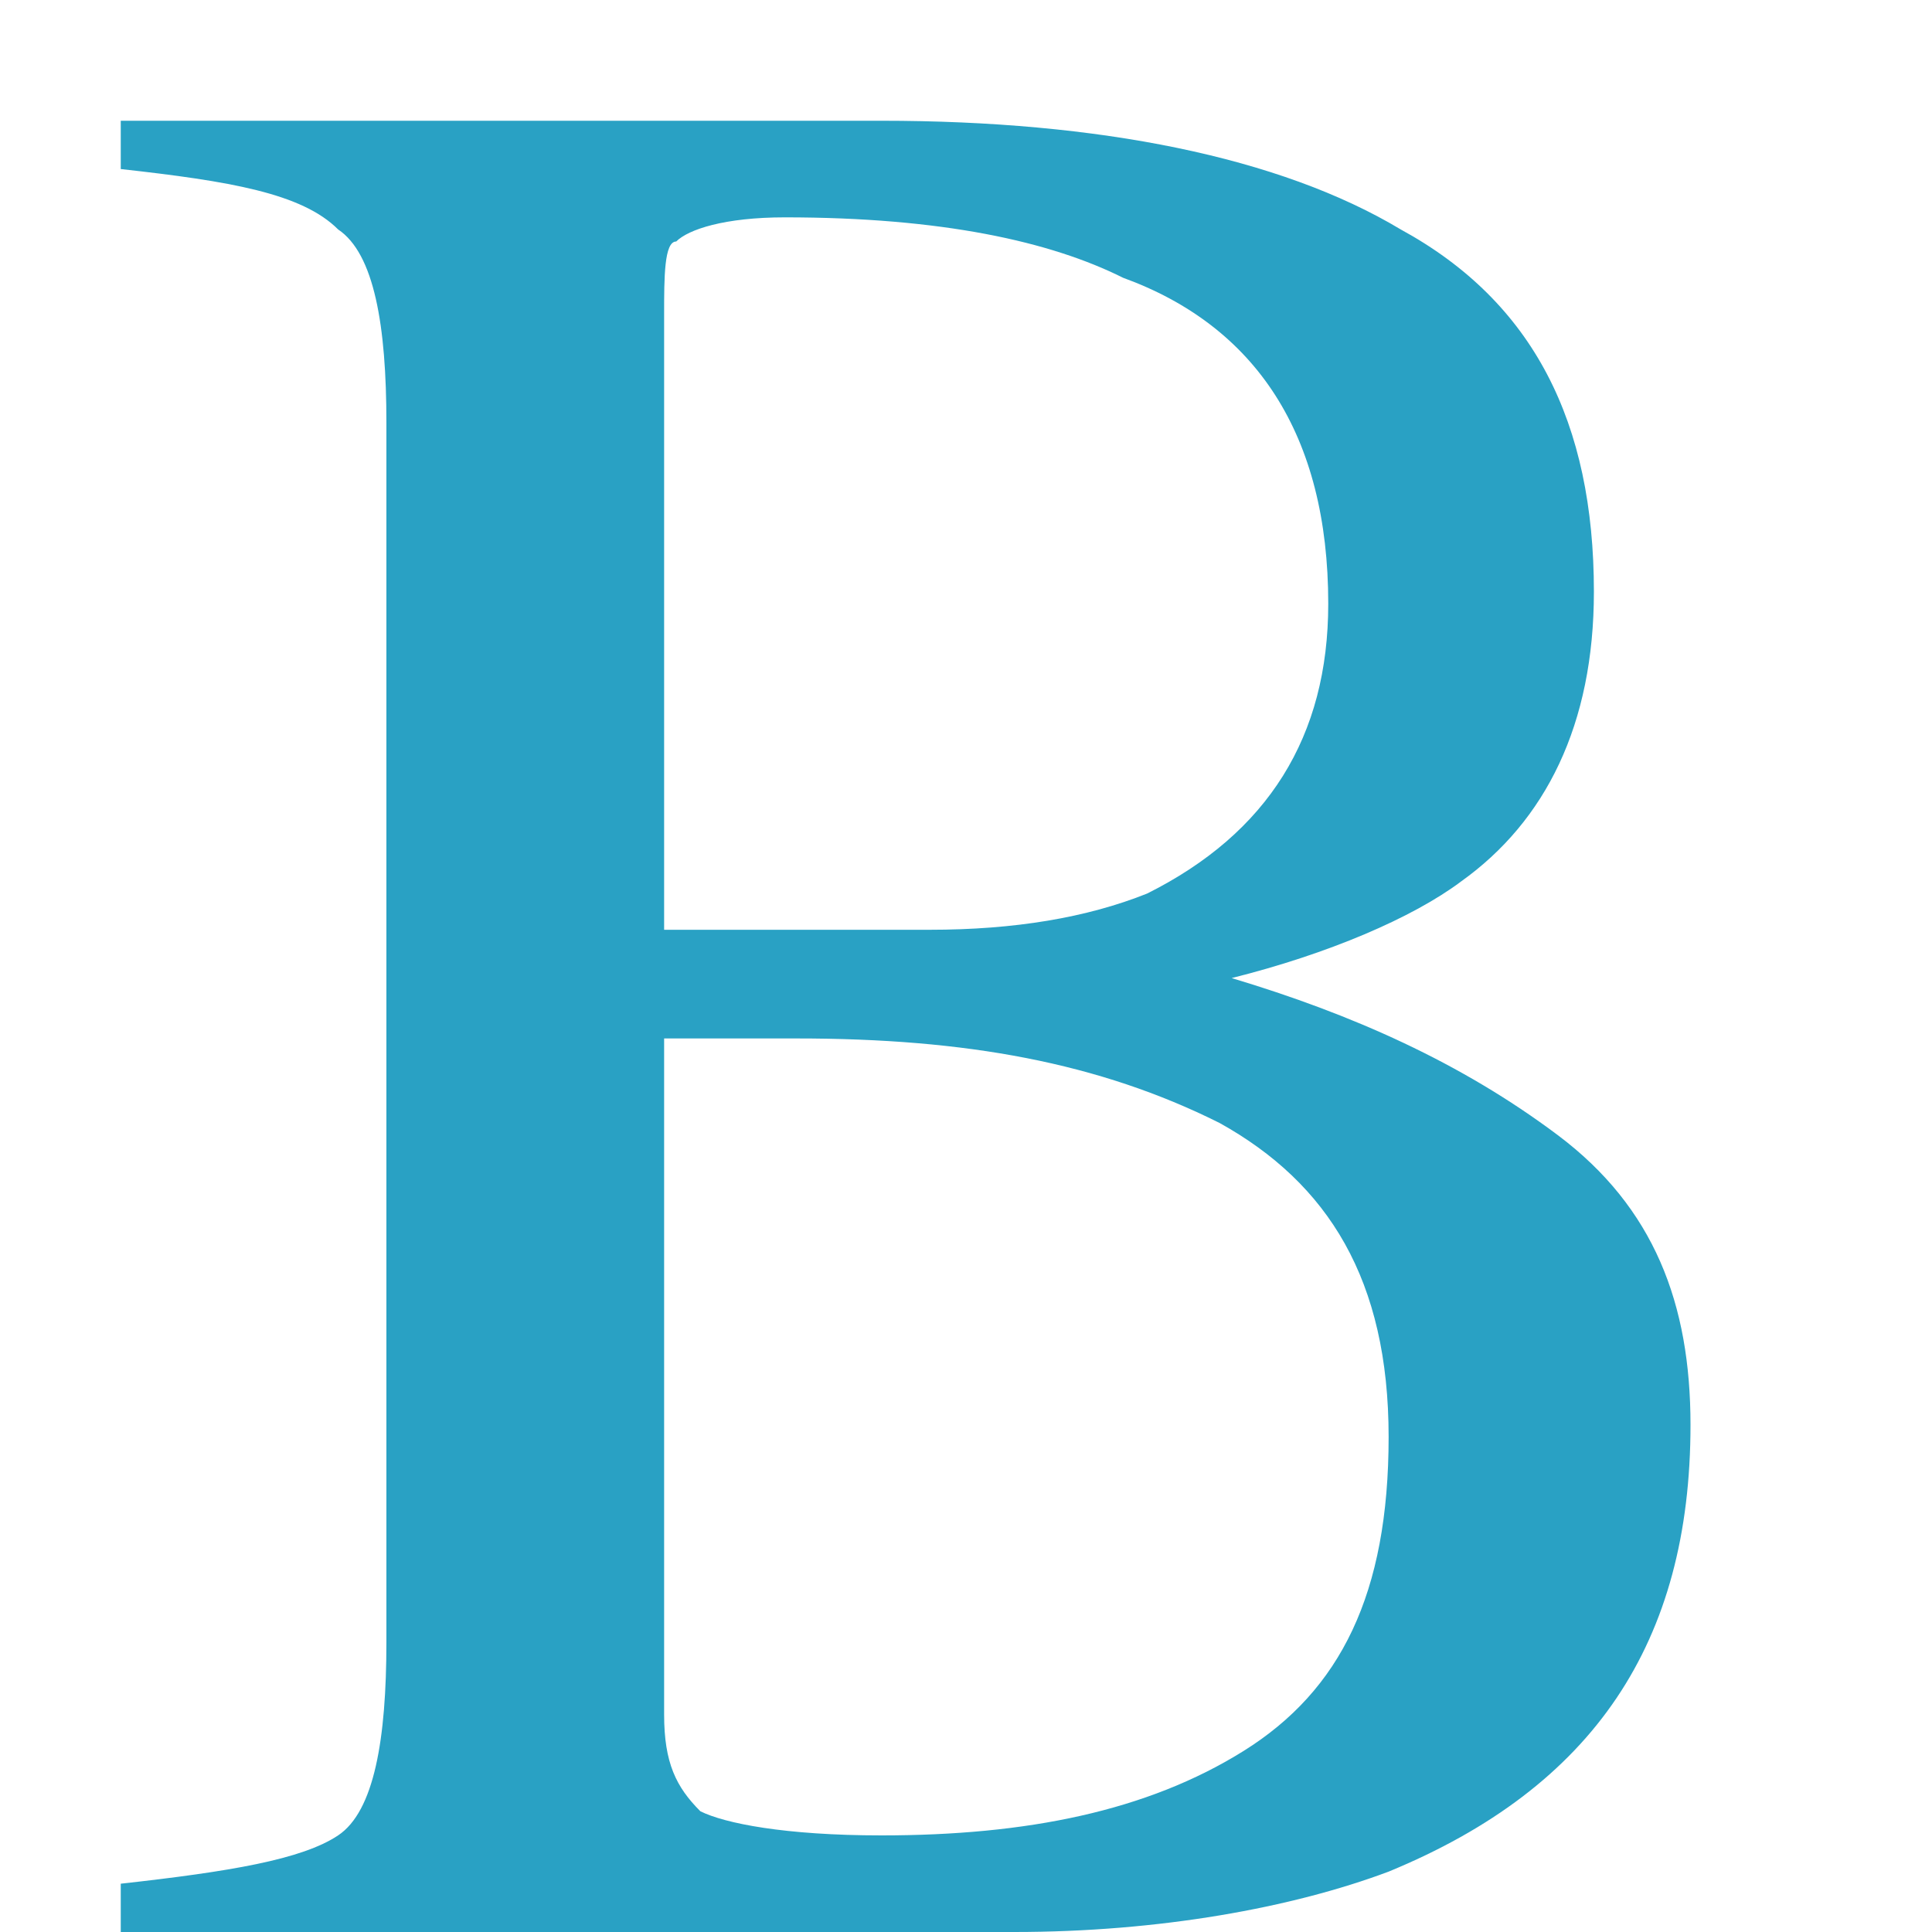
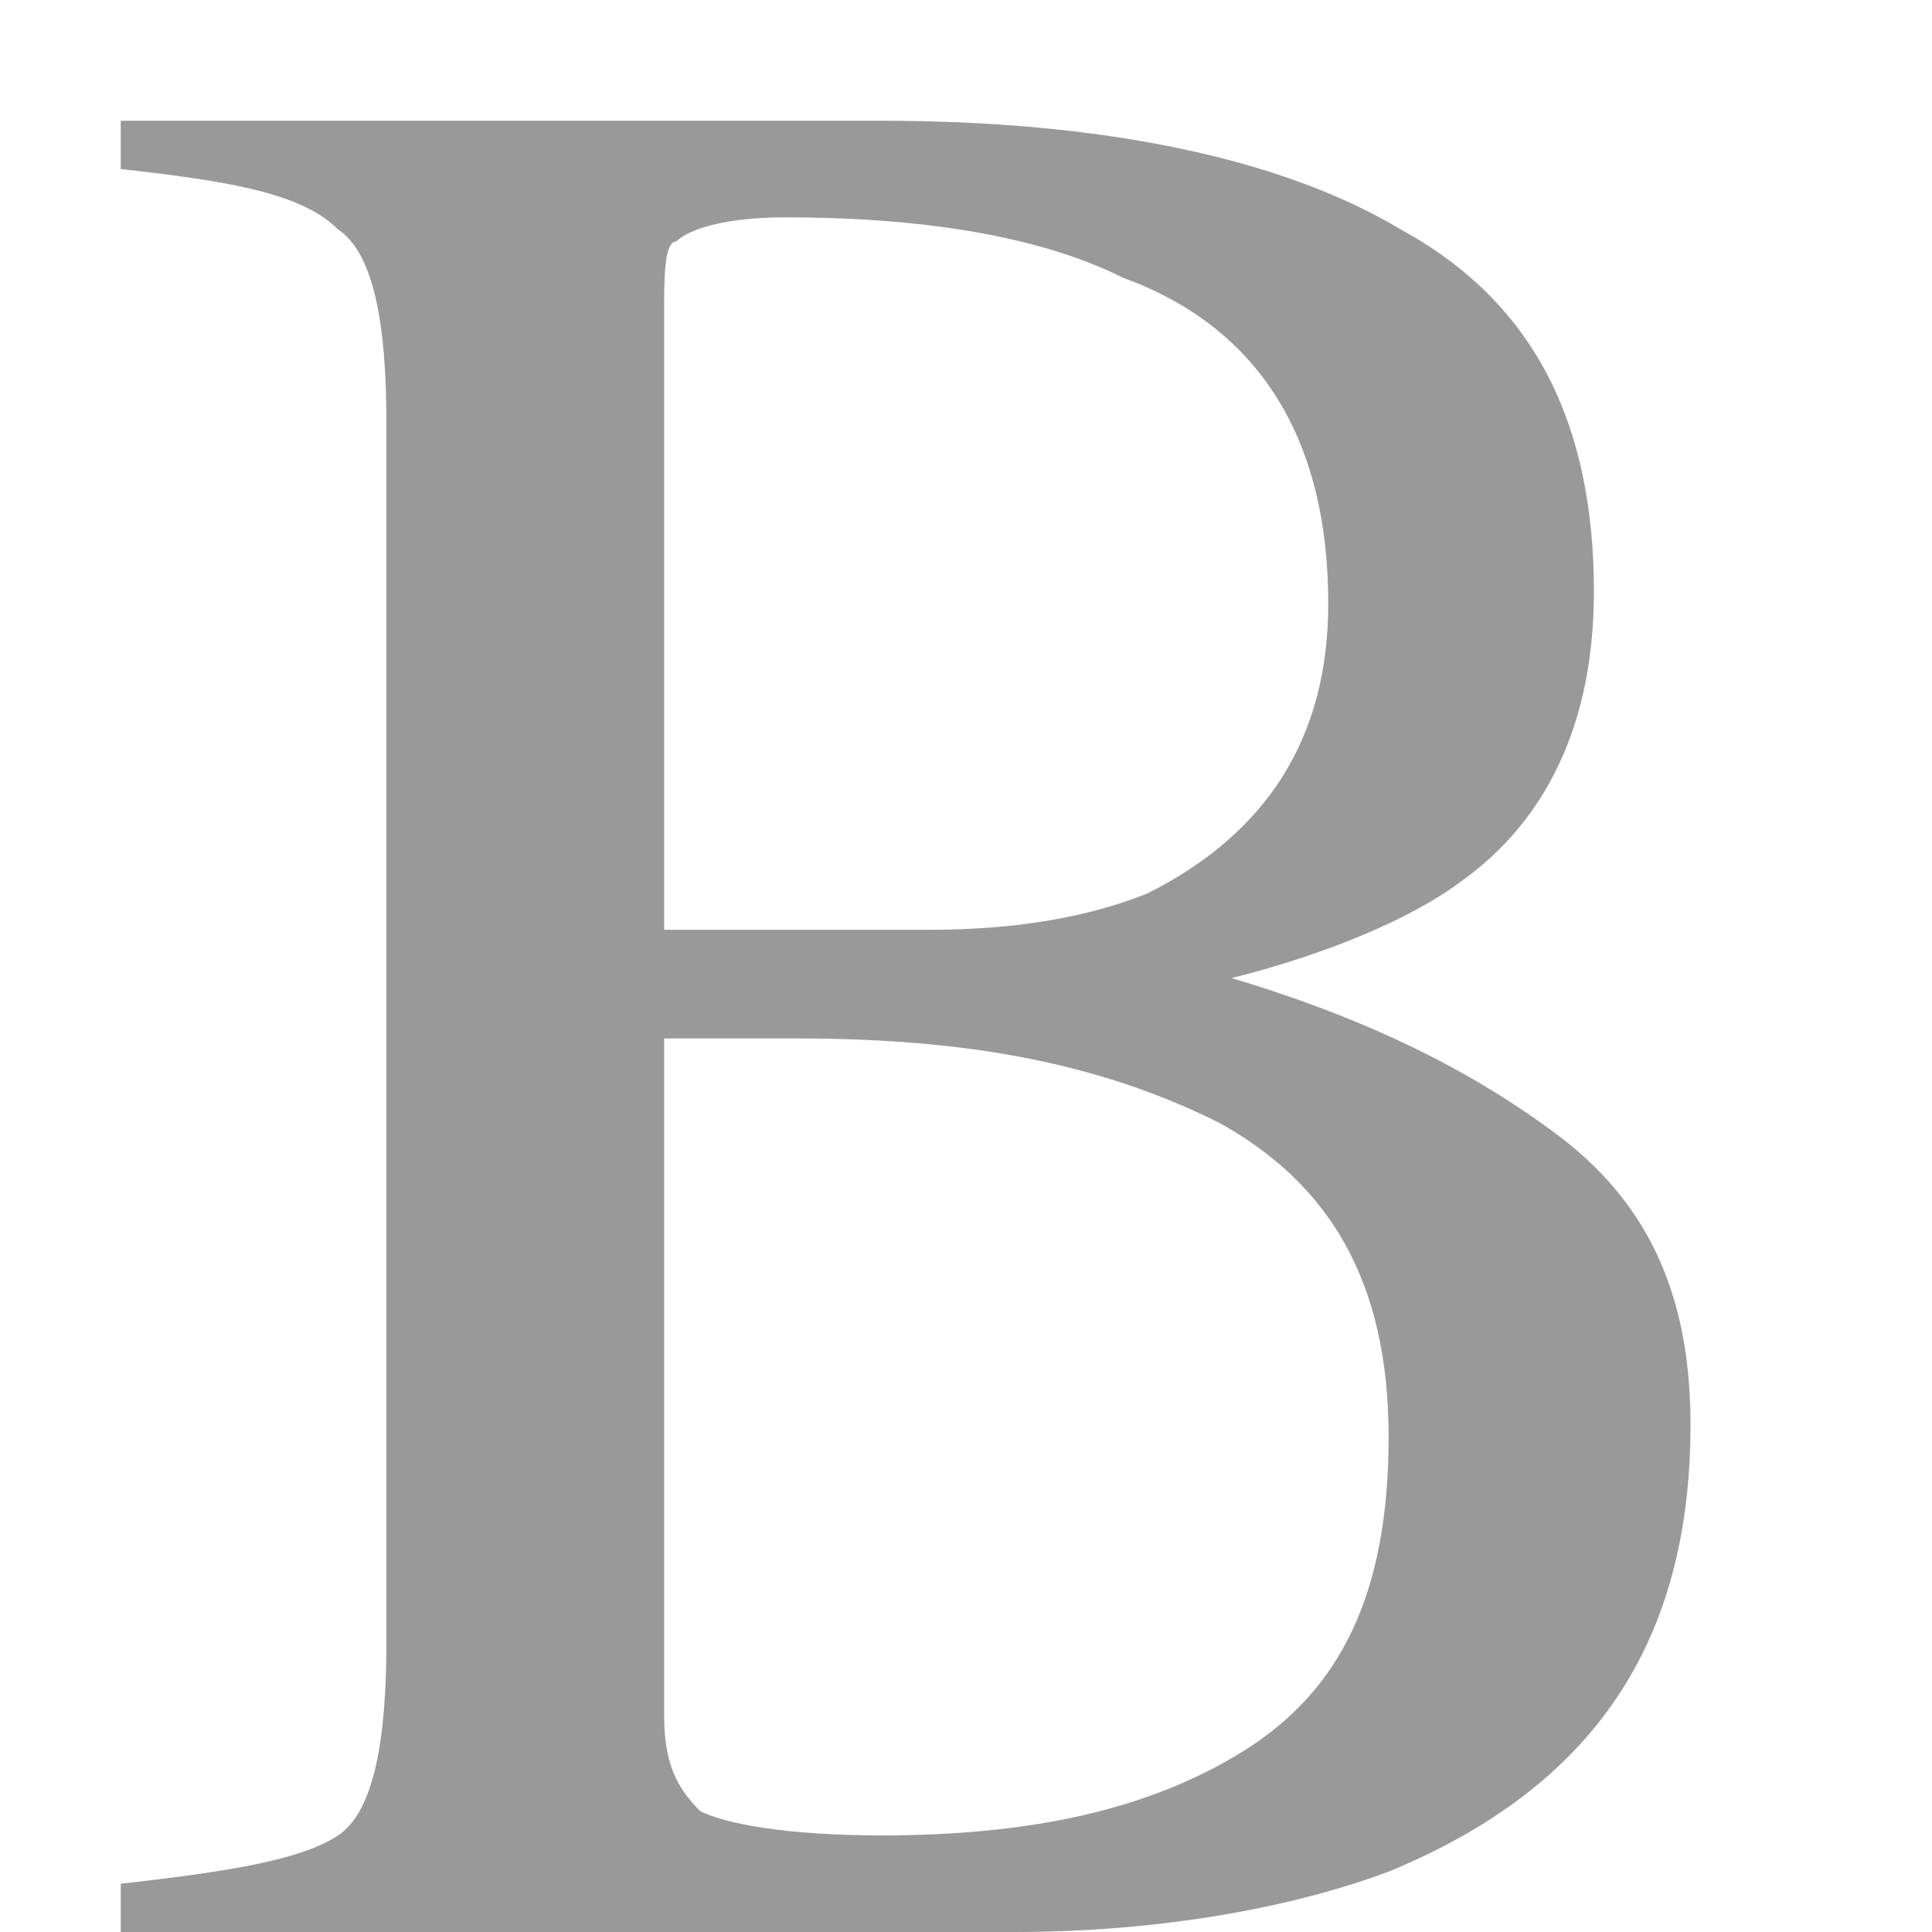
- <svg xmlns="http://www.w3.org/2000/svg" version="1.1" x="0px" y="0px" width="16px" height="16px" viewBox="-1 -1 16 16" style="overflow:visible;enable-background:new -1 -1 16 16;" xml:space="preserve" preserveAspectRatio="xMinYMid meet">
-   <defs>
- </defs>
-   <path style="fill:#29a1c4;" d="M0,14.6c0.9-0.1,1.5-0.2,1.8-0.4s0.4-0.8,0.4-1.6V2.5c0-0.8-0.1-1.4-0.4-1.6C1.5,0.6,0.9,0.5,0,0.4V0  h6.3c1.8,0,3.3,0.3,4.3,0.9c1.1,0.6,1.6,1.6,1.6,3c0,1.1-0.4,1.9-1.1,2.4c-0.4,0.3-1.1,0.6-1.9,0.8c1,0.3,1.9,0.7,2.7,1.3  C12.7,9,13,9.8,13,10.8c0,1.8-0.8,3-2.5,3.7C9.7,14.8,8.6,15,7.4,15H0V14.6z M8.5,6.4C9.5,5.9,10,5.1,10,4c0-1.4-0.6-2.3-1.7-2.7  C7.7,1,6.8,0.8,5.5,0.8C5,0.8,4.7,0.9,4.6,1C4.5,1,4.5,1.3,4.5,1.6v5.1l2.2,0C7.4,6.7,8,6.6,8.5,6.4z M9.3,13.5  c0.8-0.5,1.2-1.3,1.2-2.6c0-1.3-0.5-2.1-1.4-2.6C8.1,7.8,7,7.6,5.6,7.6c-0.3,0-0.6,0-0.7,0s-0.2,0-0.4,0v5.6c0,0.4,0.1,0.6,0.3,0.8  c0.2,0.1,0.7,0.2,1.5,0.2C7.5,14.2,8.5,14,9.3,13.5z" />
+ <svg xmlns="http://www.w3.org/2000/svg" width="16" height="16" viewBox="-1 -1 16 16" preserveAspectRatio="xMinYMid meet" overflow="visible" enable-background="new -1 -1 16 16">
+   <path d="M0 14.6c.9-.1 1.5-.2 1.8-.4s.4-.8.4-1.6v-10.1c0-.8-.1-1.4-.4-1.6-.3-.3-.9-.4-1.8-.5v-.4h6.3c1.8 0 3.3.3 4.3.9 1.1.6 1.6 1.6 1.6 3 0 1.1-.4 1.9-1.1 2.4-.4.3-1.1.6-1.9.8 1 .3 1.9.7 2.7 1.3.8.6 1.1 1.4 1.1 2.4 0 1.8-.8 3-2.5 3.7-.8.3-1.9.5-3.1.5h-7.4v-.4zm8.5-8.2c1-.5 1.5-1.3 1.5-2.4 0-1.4-.6-2.3-1.7-2.7-.6-.3-1.5-.5-2.8-.5-.5 0-.8.1-.9.2-.1 0-.1.3-.1.6v5.1h2.2c.7 0 1.3-.1 1.8-.3zm.8 7.1c.8-.5 1.2-1.3 1.2-2.6s-.5-2.1-1.4-2.6c-1-.5-2.1-.7-3.5-.7-.3 0-.6 0-.7 0s-.2 0-.4 0v5.6c0 .4.1.6.3.8.2.1.7.2 1.5.2 1.2 0 2.2-.2 3-.7z" fill="#999" />
</svg>
